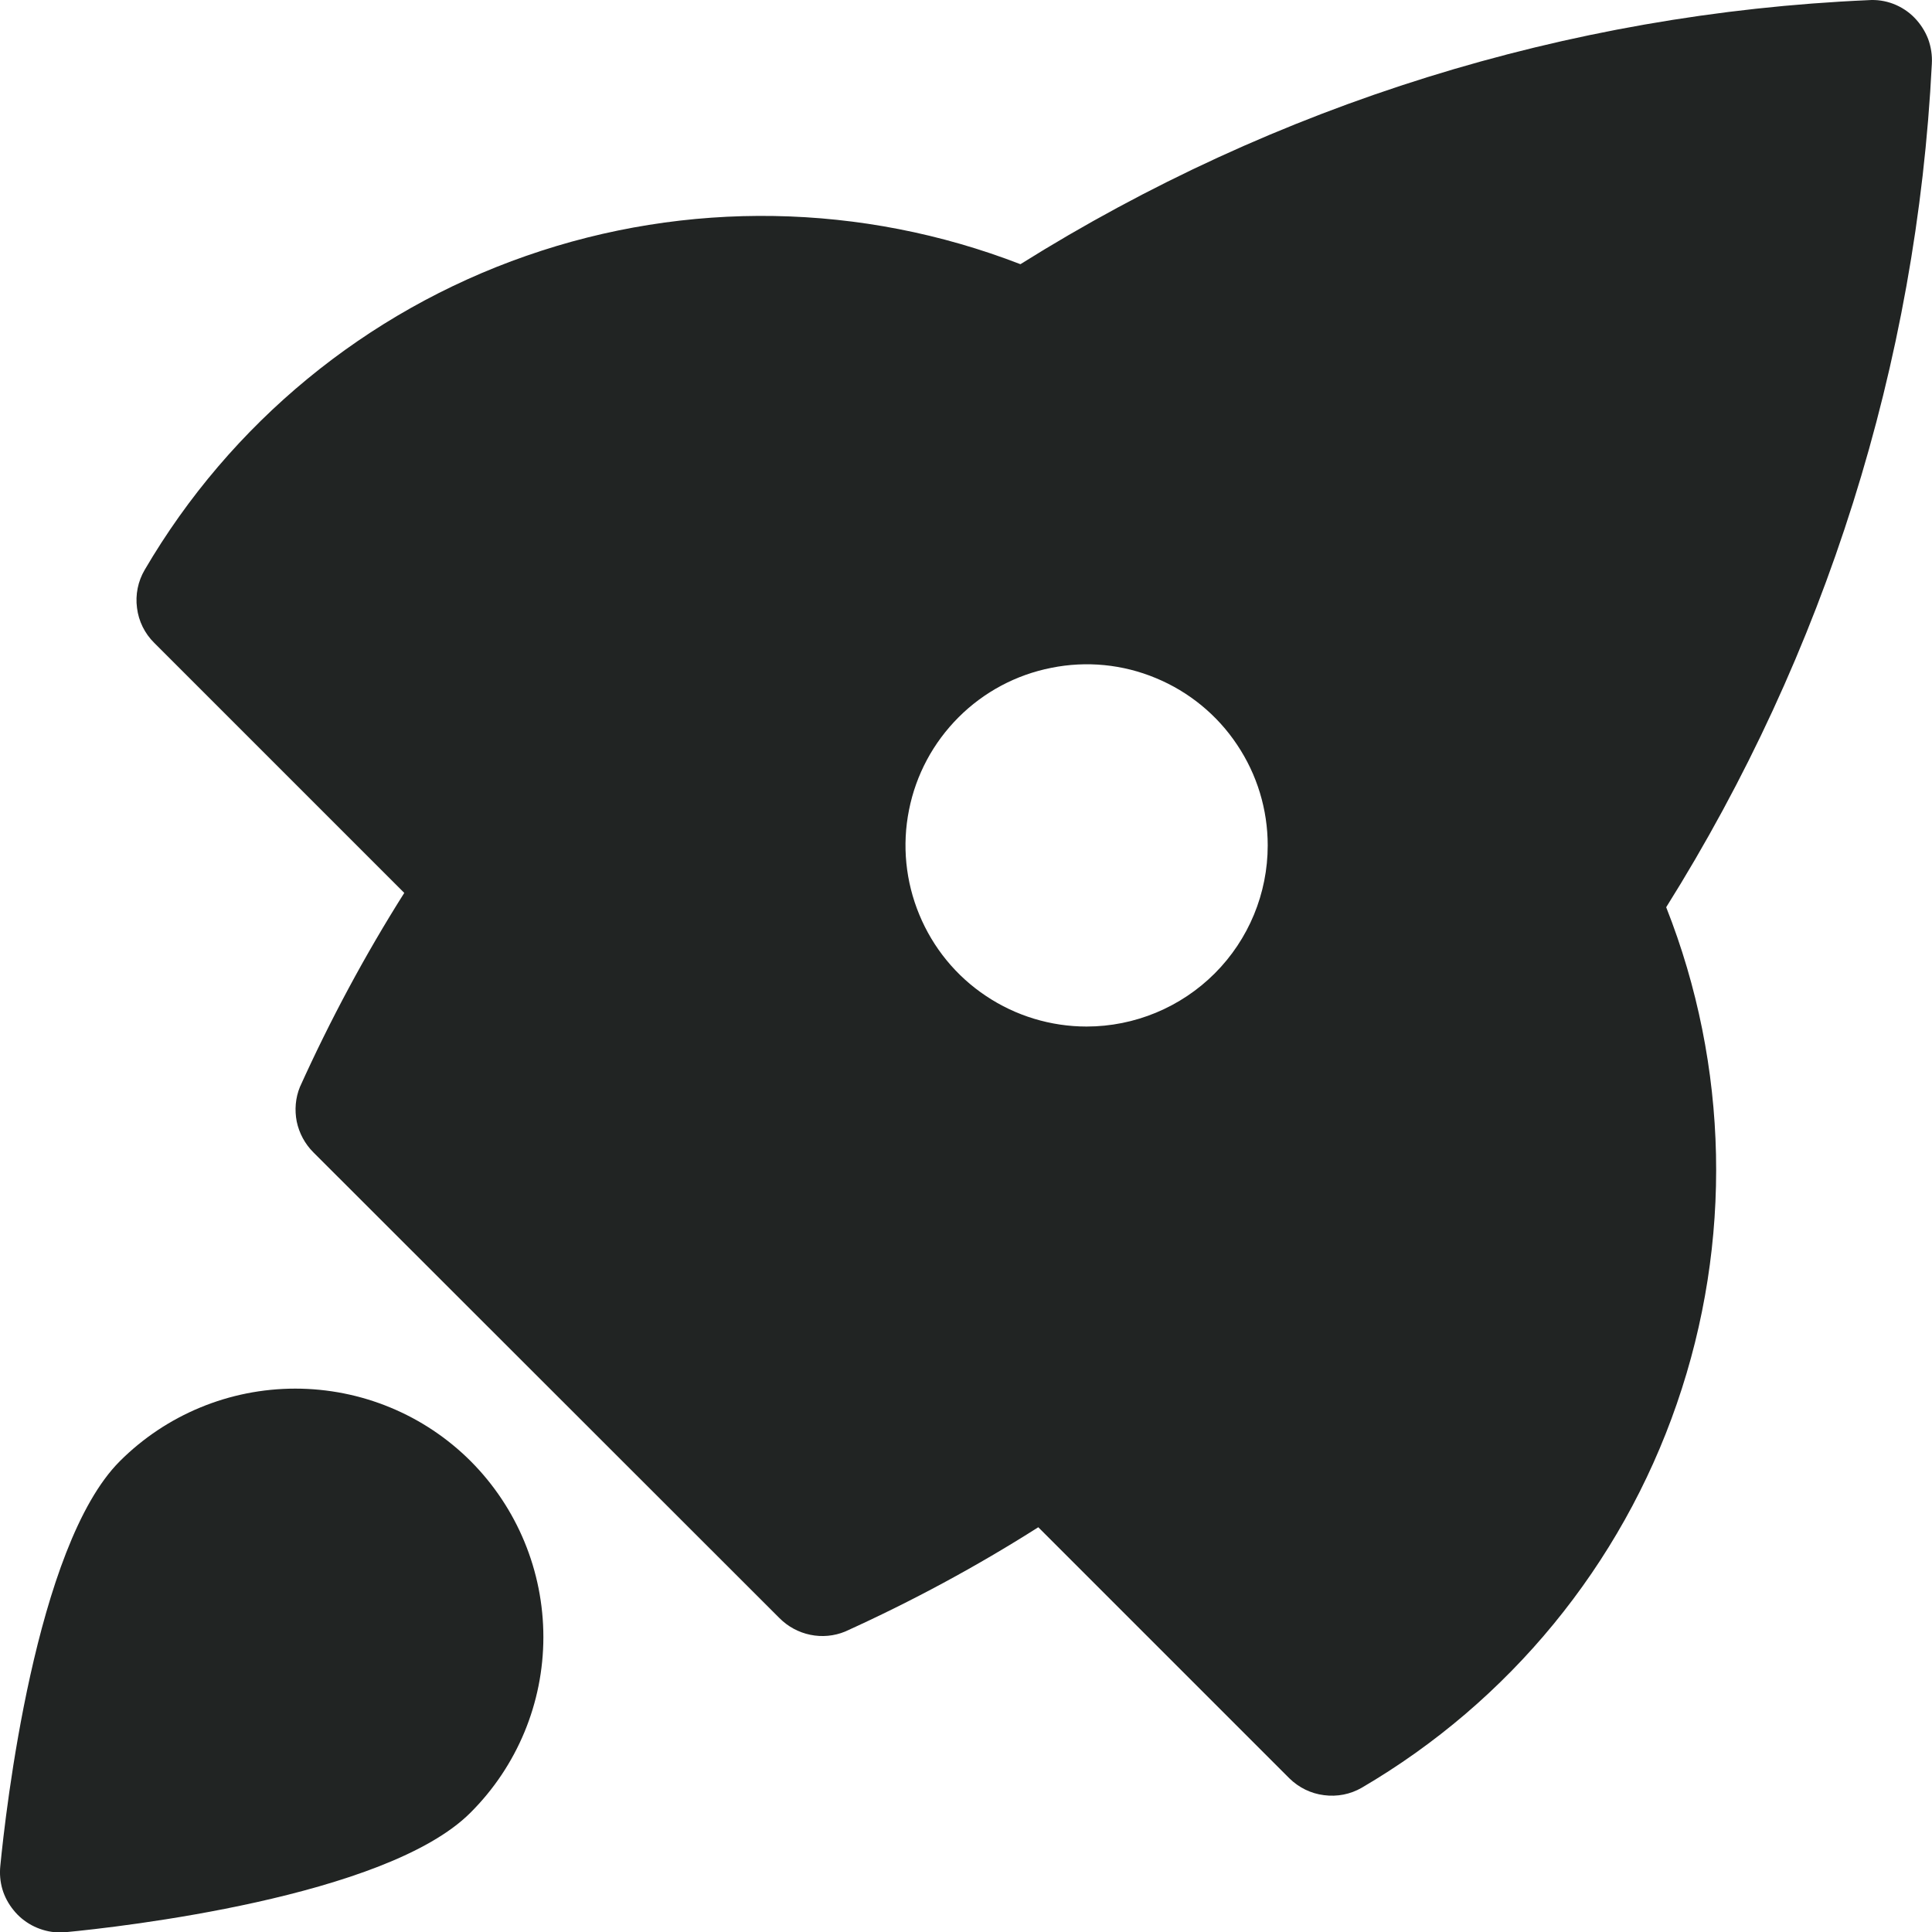
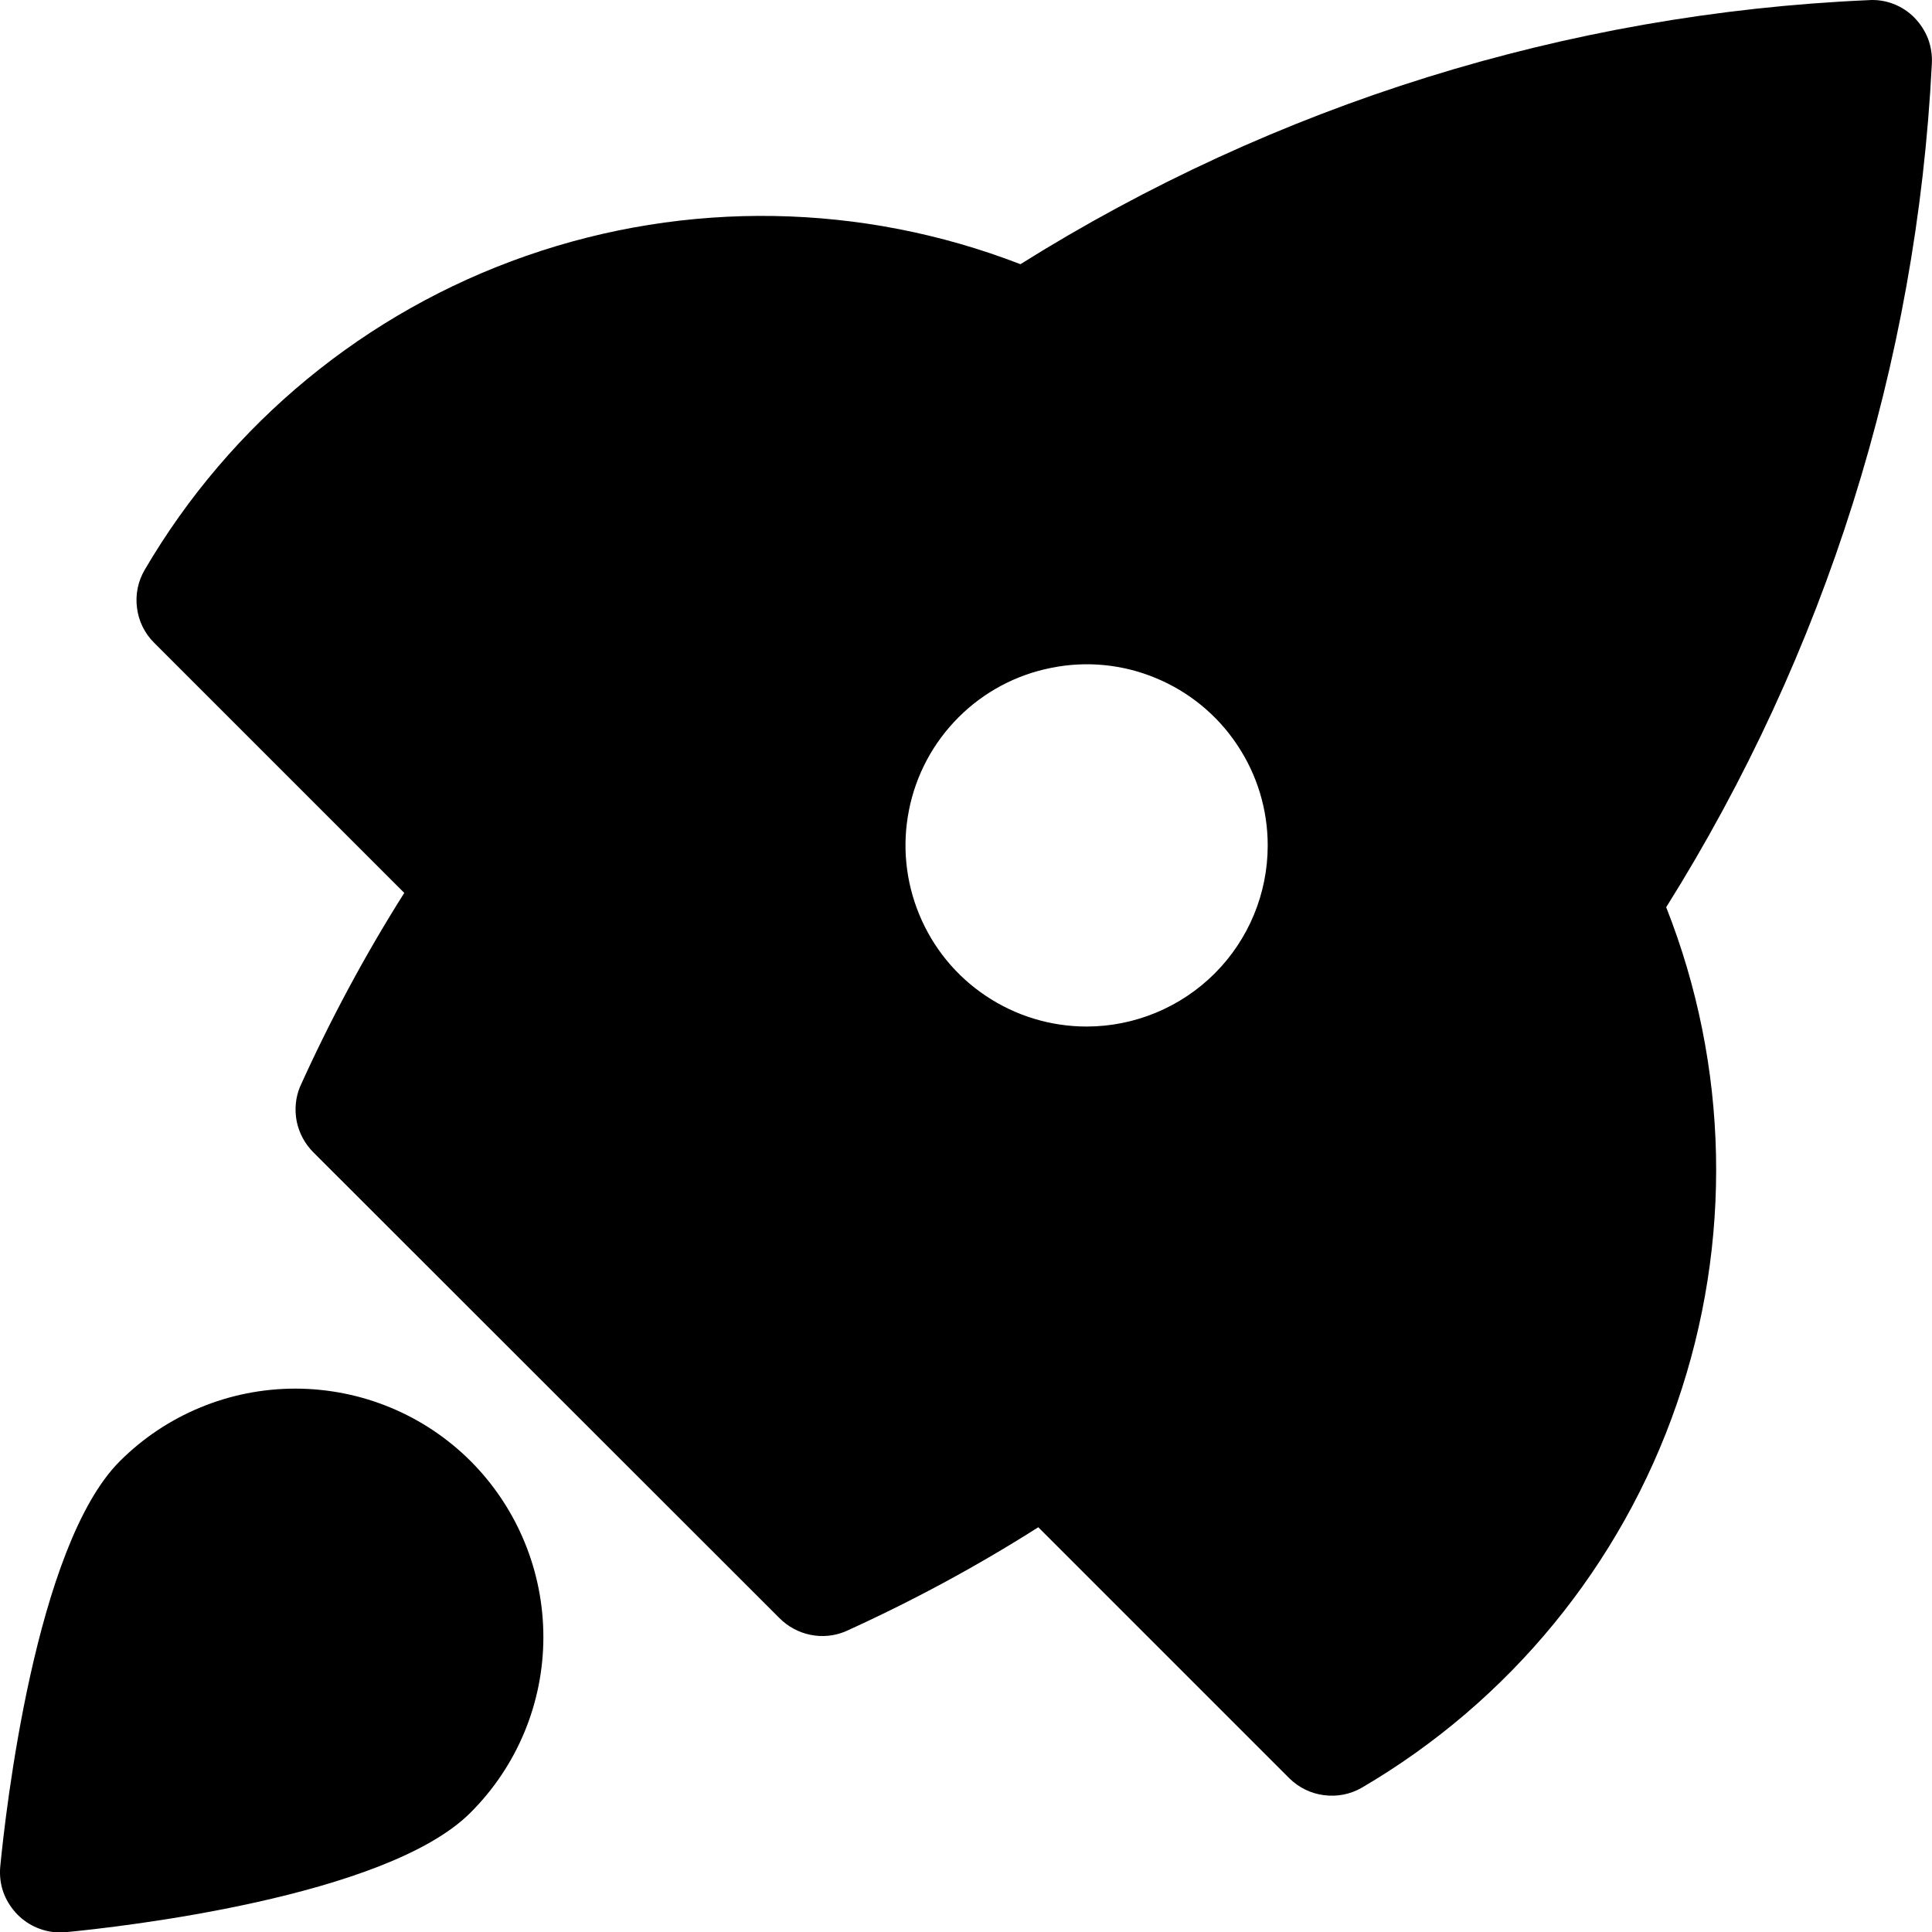
<svg xmlns="http://www.w3.org/2000/svg" width="100%" height="100%" viewBox="0 0 12 12" fill="none">
-   <path d="M2.924 9.076C2.635 8.787 2.243 8.625 1.834 8.625C1.425 8.625 1.033 8.787 0.744 9.076C0.219 9.601 0.034 11.261 0.002 11.589C-0.003 11.638 0.001 11.687 0.015 11.735C0.029 11.782 0.053 11.826 0.084 11.864C0.115 11.903 0.153 11.934 0.197 11.958C0.24 11.981 0.288 11.996 0.337 12.001H0.374H0.409C0.737 11.97 2.398 11.784 2.922 11.259C3.212 10.97 3.375 10.578 3.375 10.168C3.375 9.759 3.213 9.366 2.924 9.076Z" fill="#212423" />
-   <path d="M11.999 0.396C12.002 0.344 11.994 0.291 11.976 0.242C11.957 0.193 11.928 0.148 11.891 0.11C11.854 0.072 11.809 0.043 11.76 0.024C11.71 0.005 11.657 -0.003 11.604 0.001C9.736 0.083 7.922 0.649 6.338 1.641C5.354 1.26 4.266 1.241 3.269 1.589C2.273 1.936 1.432 2.628 0.899 3.539C0.857 3.61 0.84 3.694 0.851 3.776C0.861 3.858 0.899 3.935 0.958 3.993L2.511 5.546C2.267 5.932 2.051 6.335 1.863 6.751C1.835 6.819 1.829 6.894 1.843 6.966C1.858 7.038 1.894 7.105 1.946 7.157L4.842 10.051C4.894 10.103 4.96 10.139 5.033 10.154C5.105 10.169 5.181 10.162 5.249 10.134C5.664 9.946 6.065 9.73 6.449 9.486L8.008 11.045C8.067 11.103 8.142 11.14 8.223 11.15C8.305 11.161 8.387 11.145 8.458 11.104C9.374 10.568 10.069 9.722 10.415 8.719C10.762 7.716 10.739 6.622 10.349 5.635C11.338 4.058 11.906 2.255 11.999 0.396ZM6.749 6.376C6.527 6.376 6.309 6.31 6.124 6.186C5.939 6.063 5.795 5.887 5.71 5.681C5.625 5.476 5.602 5.25 5.646 5.031C5.689 4.813 5.796 4.613 5.954 4.455C6.111 4.298 6.311 4.191 6.53 4.148C6.748 4.104 6.974 4.126 7.18 4.212C7.385 4.297 7.561 4.441 7.684 4.626C7.808 4.811 7.874 5.028 7.874 5.251C7.874 5.549 7.756 5.835 7.545 6.046C7.334 6.257 7.047 6.376 6.749 6.376Z" fill="#212423" />
+   <path d="M2.924 9.076C2.635 8.787 2.243 8.625 1.834 8.625C1.425 8.625 1.033 8.787 0.744 9.076C0.219 9.601 0.034 11.261 0.002 11.589C-0.003 11.638 0.001 11.687 0.015 11.735C0.029 11.782 0.053 11.826 0.084 11.864C0.115 11.903 0.153 11.934 0.197 11.958C0.24 11.981 0.288 11.996 0.337 12.001H0.374H0.409C0.737 11.97 2.398 11.784 2.922 11.259C3.212 10.97 3.375 10.578 3.375 10.168C3.375 9.759 3.213 9.366 2.924 9.076Z" fill="currentColor" />
+   <path d="M11.999 0.396C12.002 0.344 11.994 0.291 11.976 0.242C11.957 0.193 11.928 0.148 11.891 0.11C11.854 0.072 11.809 0.043 11.76 0.024C11.71 0.005 11.657 -0.003 11.604 0.001C9.736 0.083 7.922 0.649 6.338 1.641C5.354 1.26 4.266 1.241 3.269 1.589C2.273 1.936 1.432 2.628 0.899 3.539C0.857 3.61 0.84 3.694 0.851 3.776C0.861 3.858 0.899 3.935 0.958 3.993L2.511 5.546C2.267 5.932 2.051 6.335 1.863 6.751C1.835 6.819 1.829 6.894 1.843 6.966C1.858 7.038 1.894 7.105 1.946 7.157L4.842 10.051C4.894 10.103 4.96 10.139 5.033 10.154C5.105 10.169 5.181 10.162 5.249 10.134C5.664 9.946 6.065 9.73 6.449 9.486L8.008 11.045C8.067 11.103 8.142 11.14 8.223 11.15C8.305 11.161 8.387 11.145 8.458 11.104C9.374 10.568 10.069 9.722 10.415 8.719C10.762 7.716 10.739 6.622 10.349 5.635C11.338 4.058 11.906 2.255 11.999 0.396ZM6.749 6.376C6.527 6.376 6.309 6.31 6.124 6.186C5.939 6.063 5.795 5.887 5.71 5.681C5.625 5.476 5.602 5.25 5.646 5.031C5.689 4.813 5.796 4.613 5.954 4.455C6.111 4.298 6.311 4.191 6.53 4.148C6.748 4.104 6.974 4.126 7.18 4.212C7.385 4.297 7.561 4.441 7.684 4.626C7.808 4.811 7.874 5.028 7.874 5.251C7.874 5.549 7.756 5.835 7.545 6.046C7.334 6.257 7.047 6.376 6.749 6.376Z" fill="currentColor" />
</svg>
